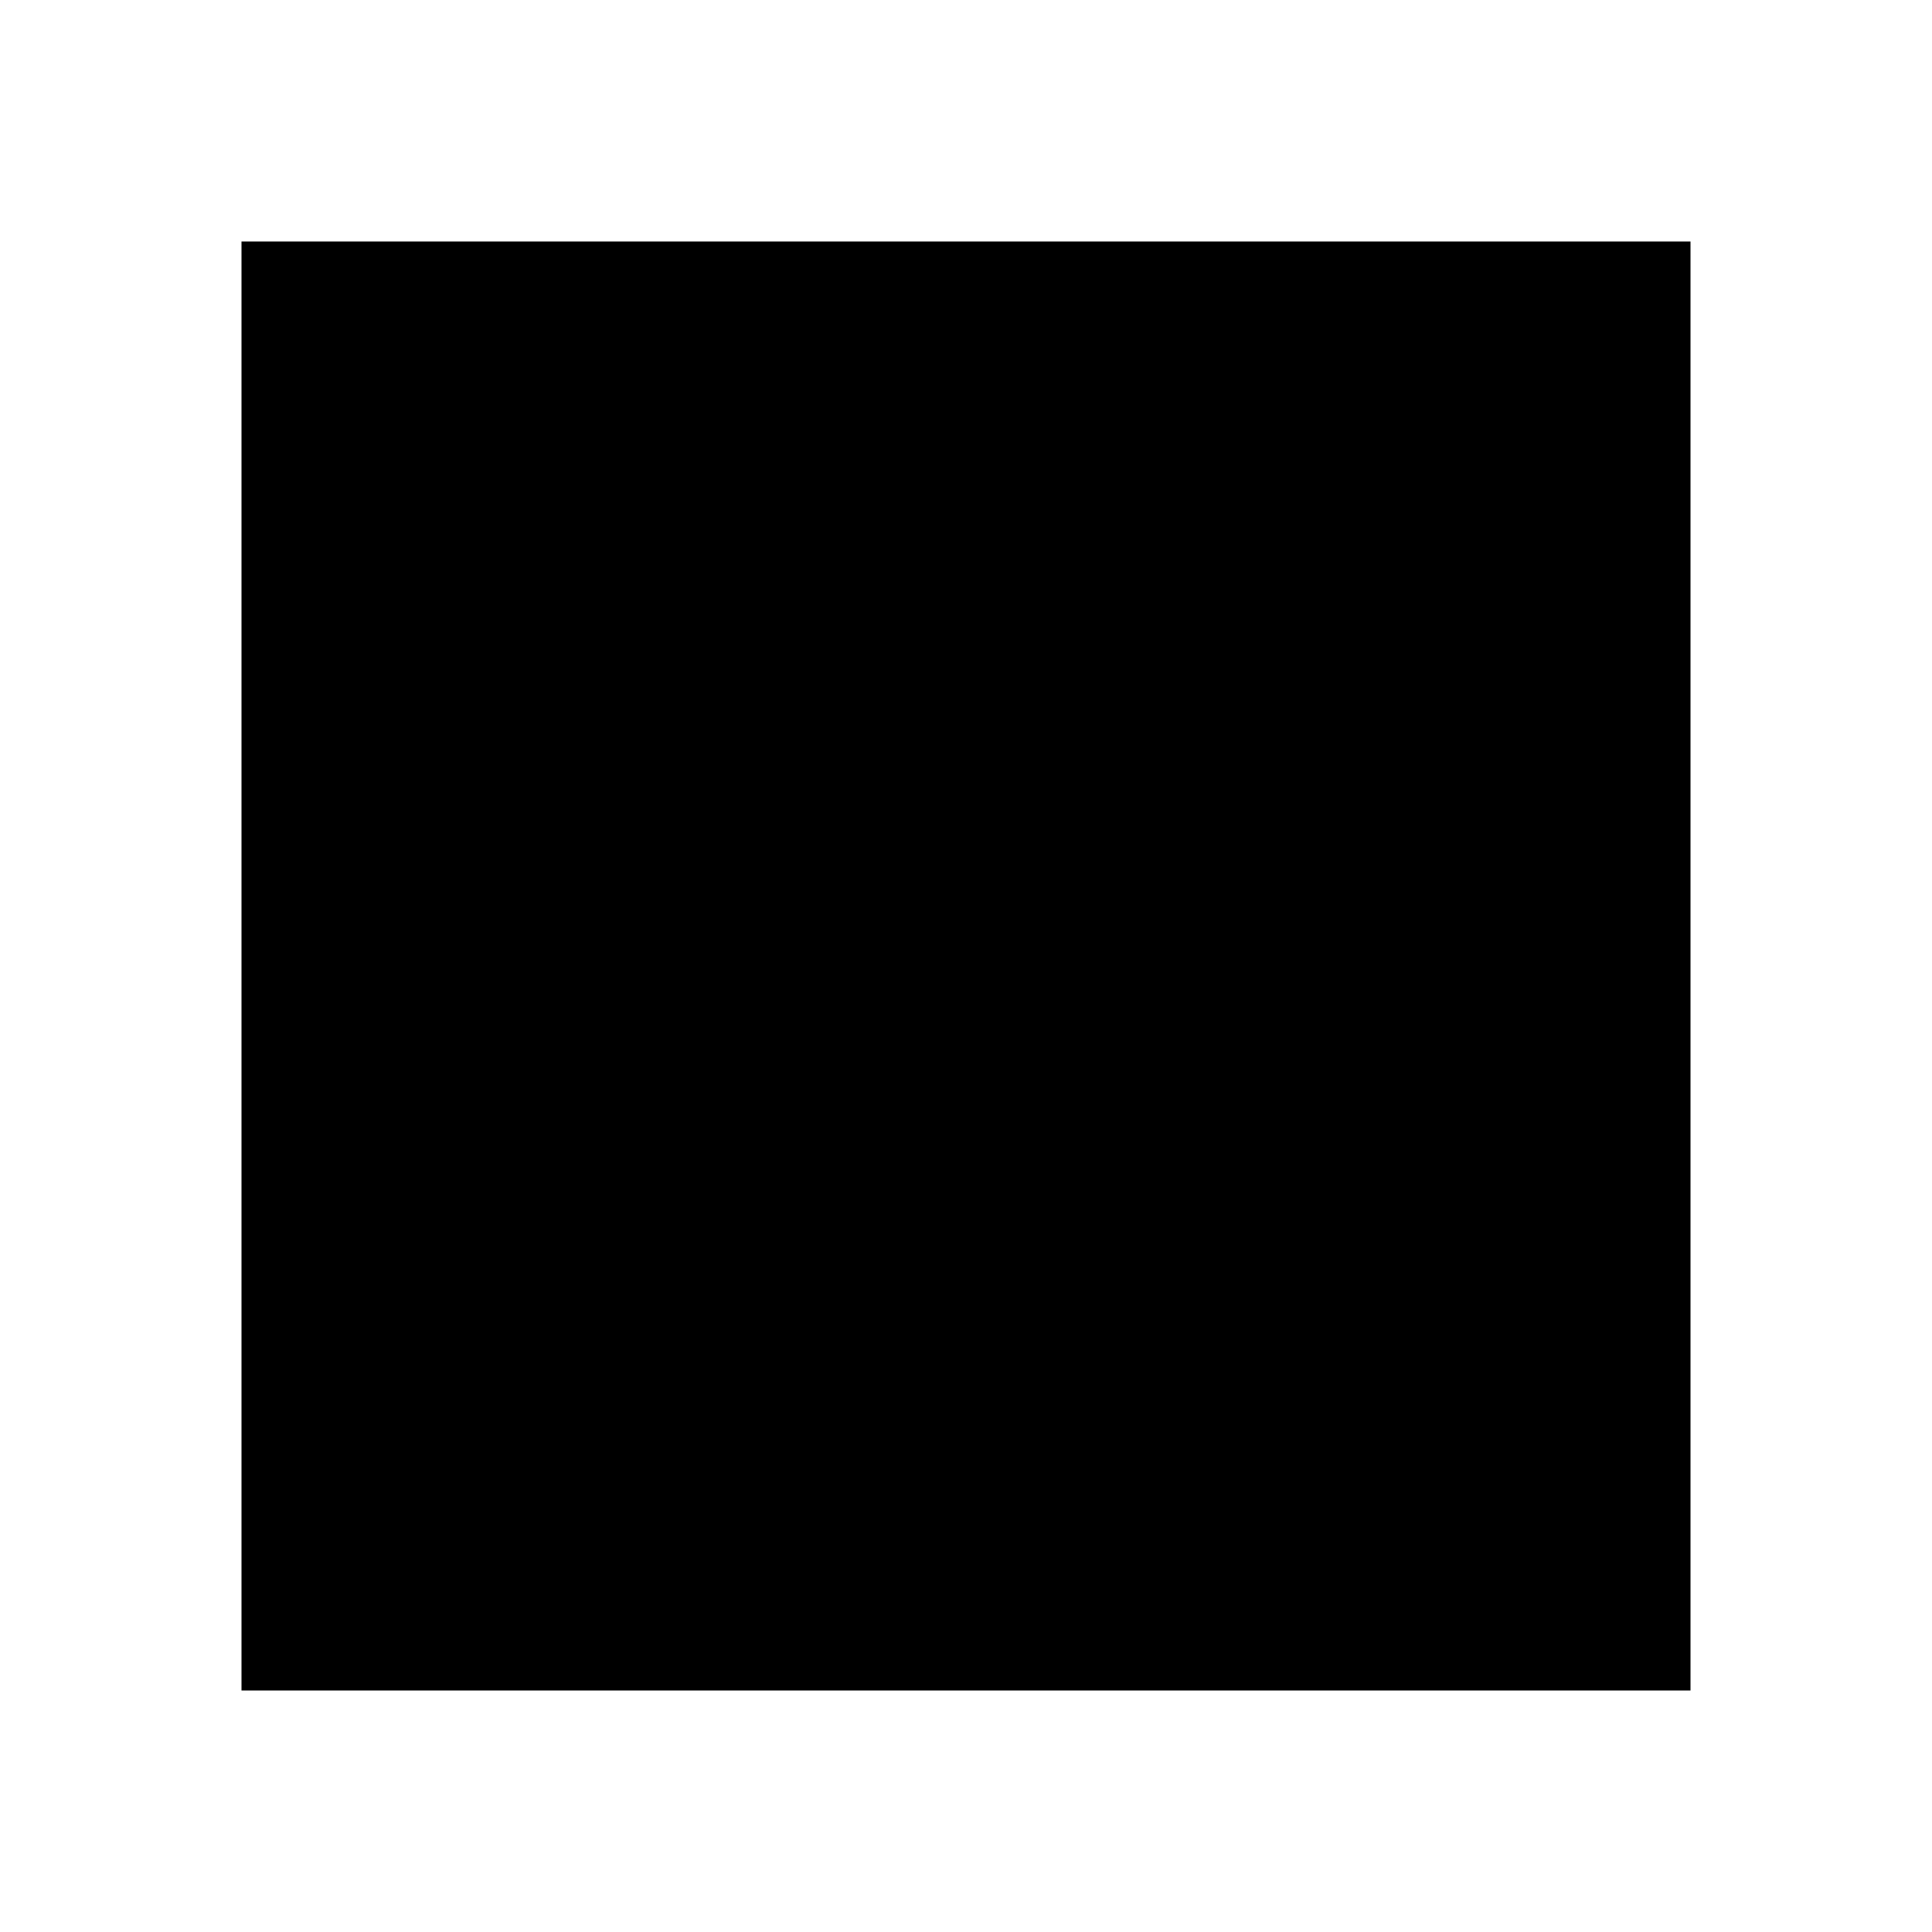
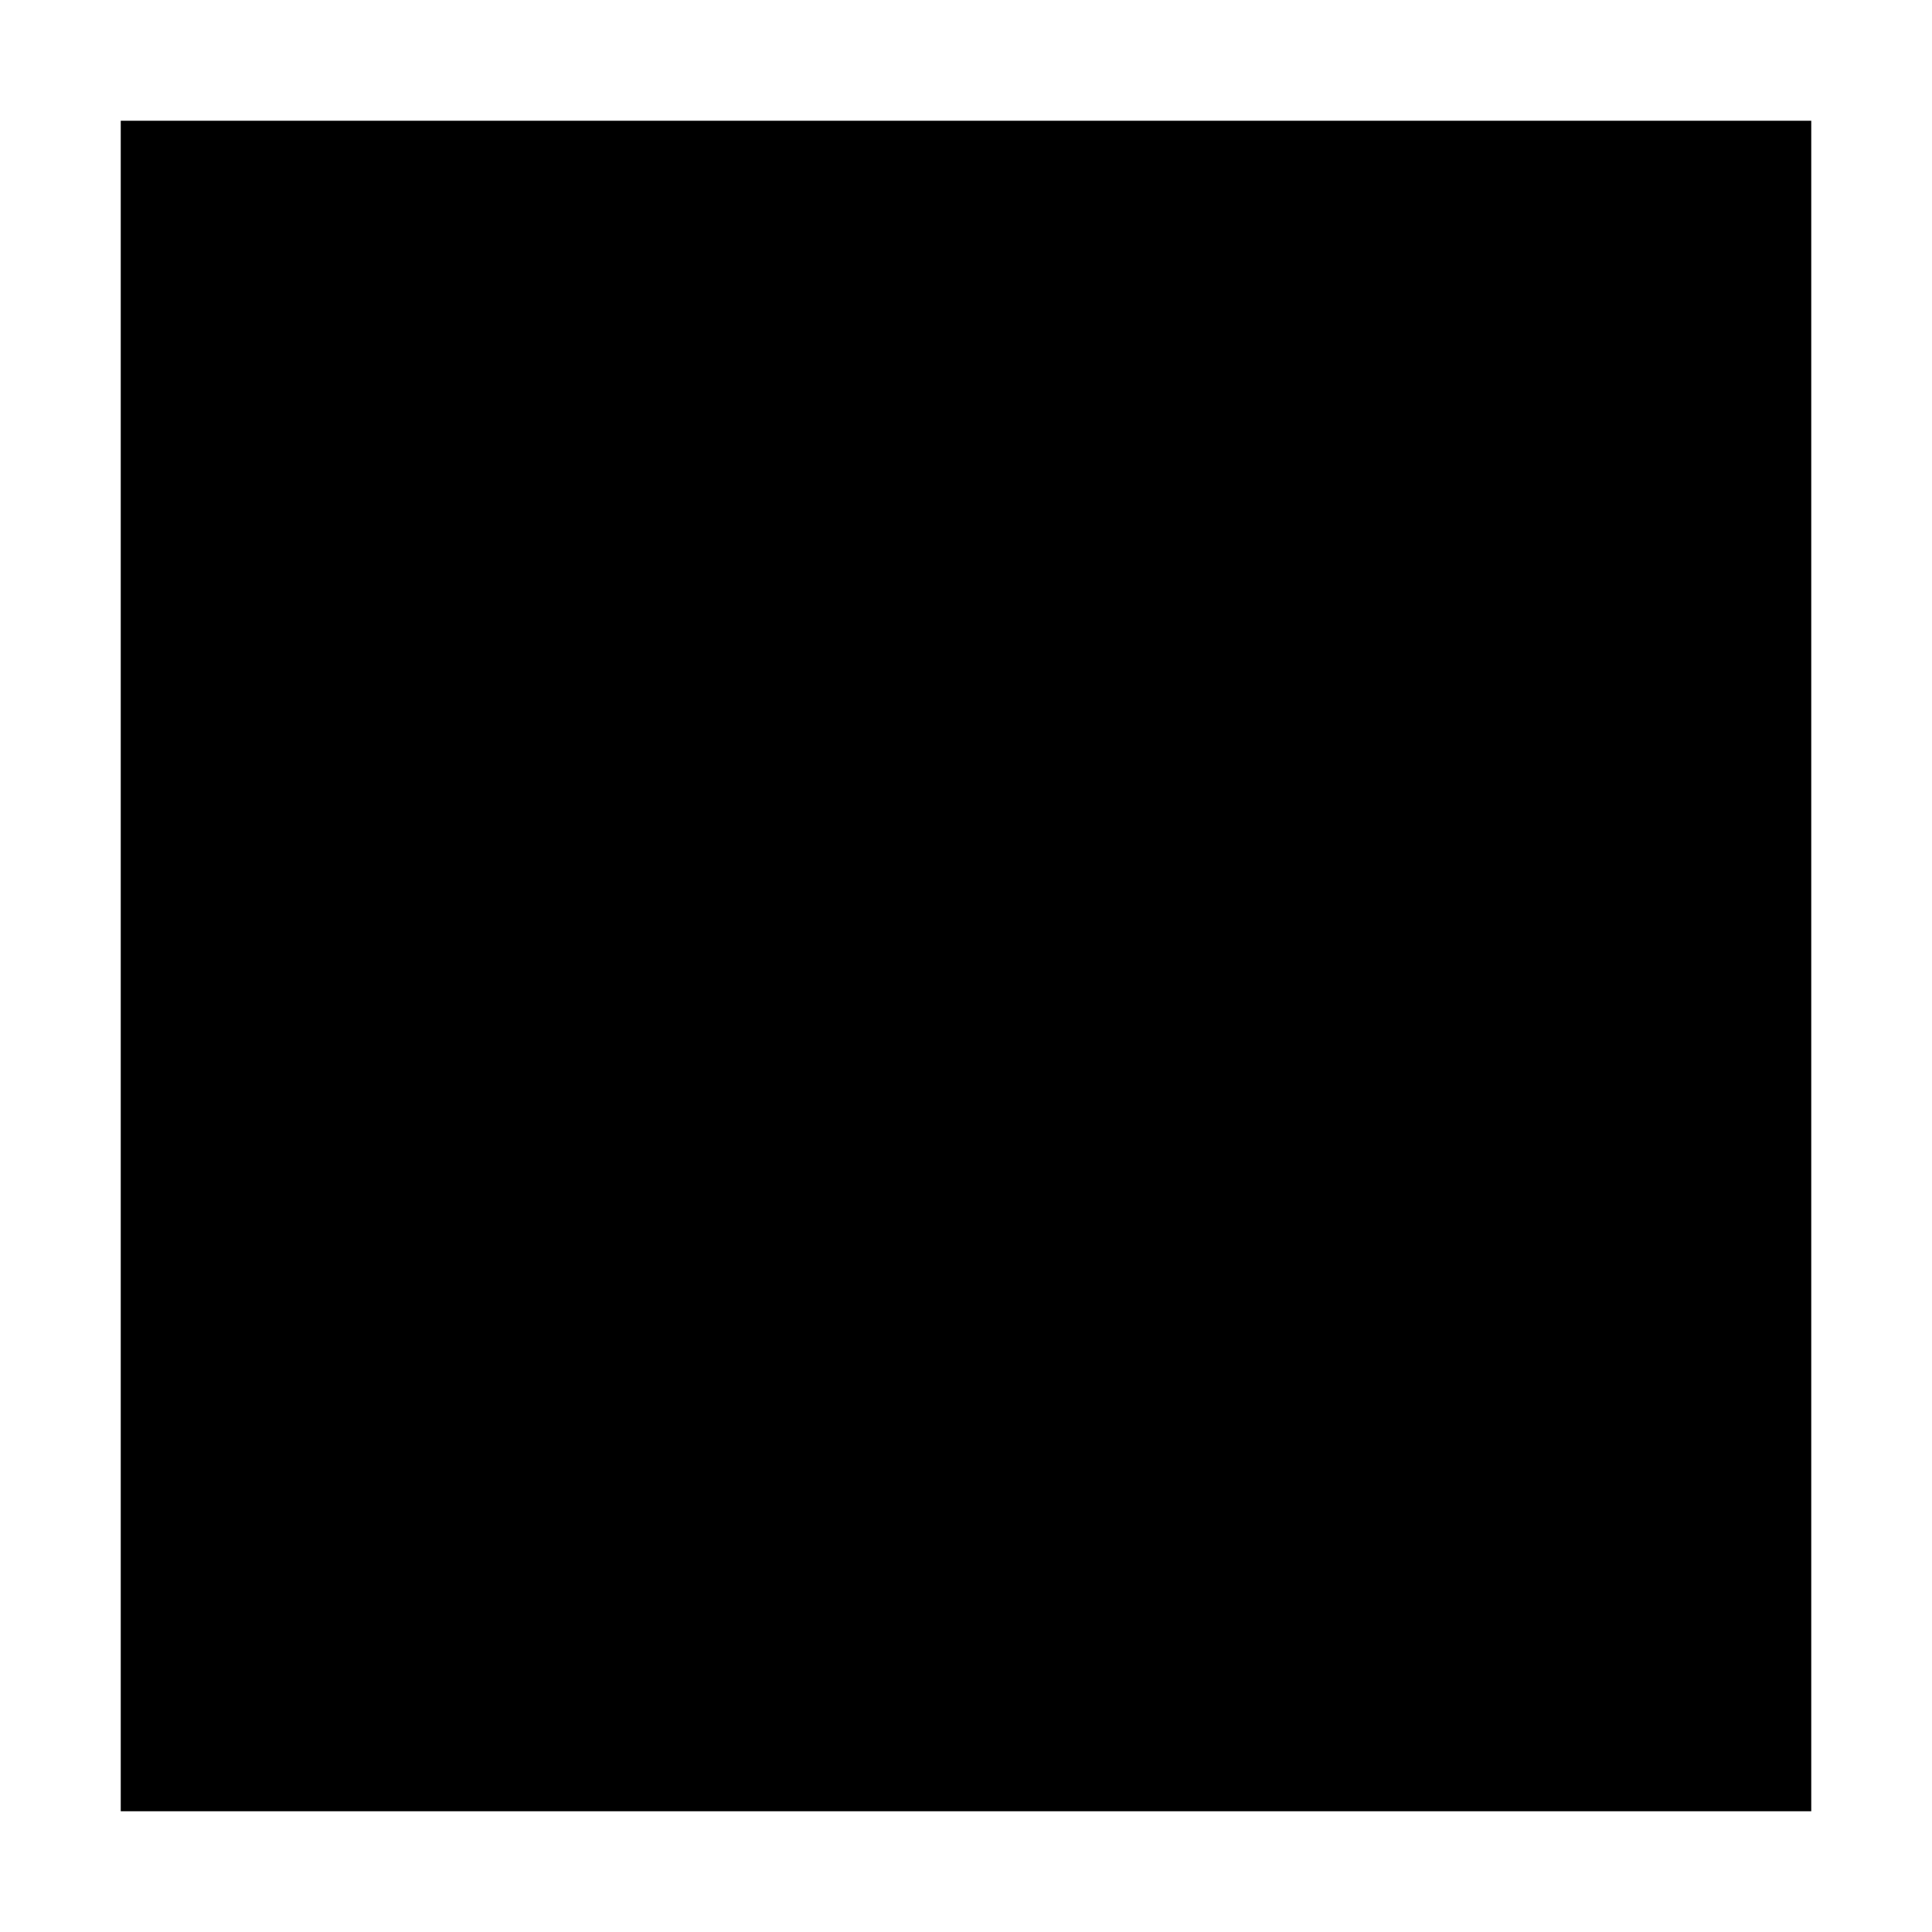
<svg xmlns="http://www.w3.org/2000/svg" viewBox="0 0 16 16">
-   <rect class="filled" x="7" y="7" width="6" height="2" transform="translate(18 -2) rotate(90)" />
-   <rect class="stroke-linejoin-round" x="2" y="2" width="12" height="12" />
+   <path class="stroke-linejoin-round" d="M15 1H1V15H15V1Z" />
+   <path class="filled no-stroke" d="M11.5 4H7.5C7.224 4 7 4.224 7 4.5V11.5C7 11.776 7.224 12 7.5 12H11.5C11.776 12 12 11.776 12 11.5V4.5C12 4.224 11.776 4 11.5 4Z" />
</svg>
